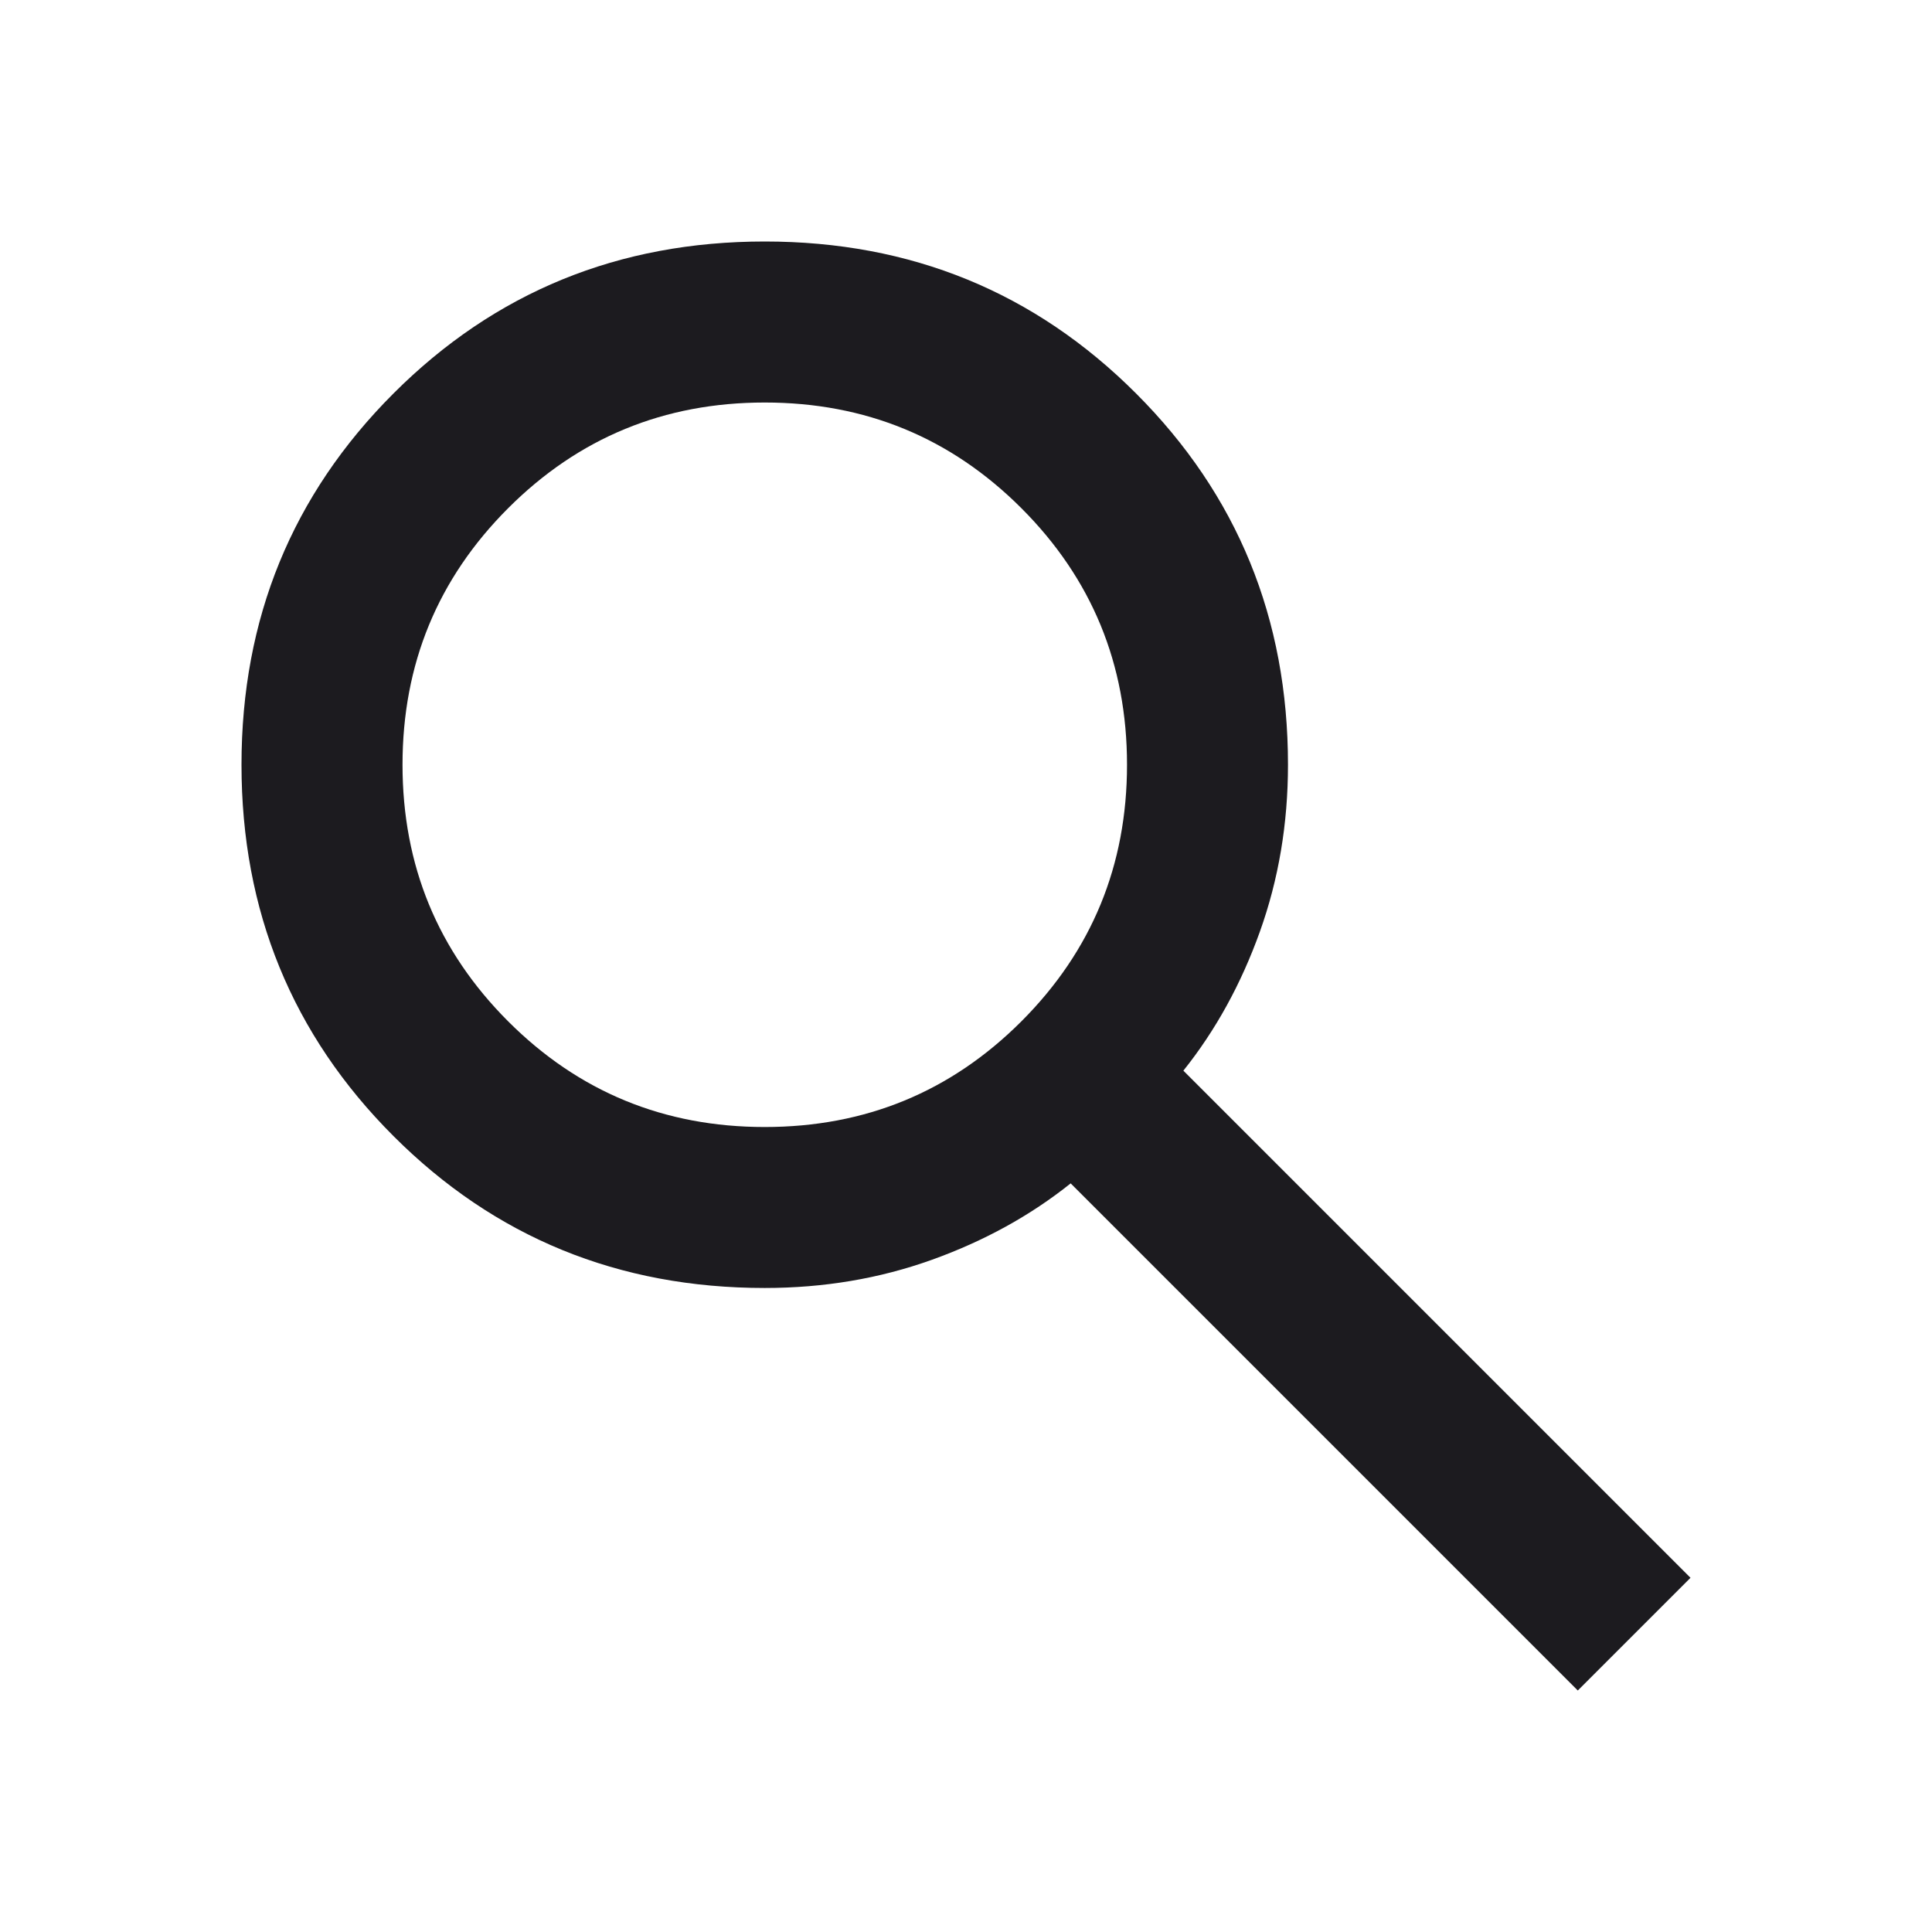
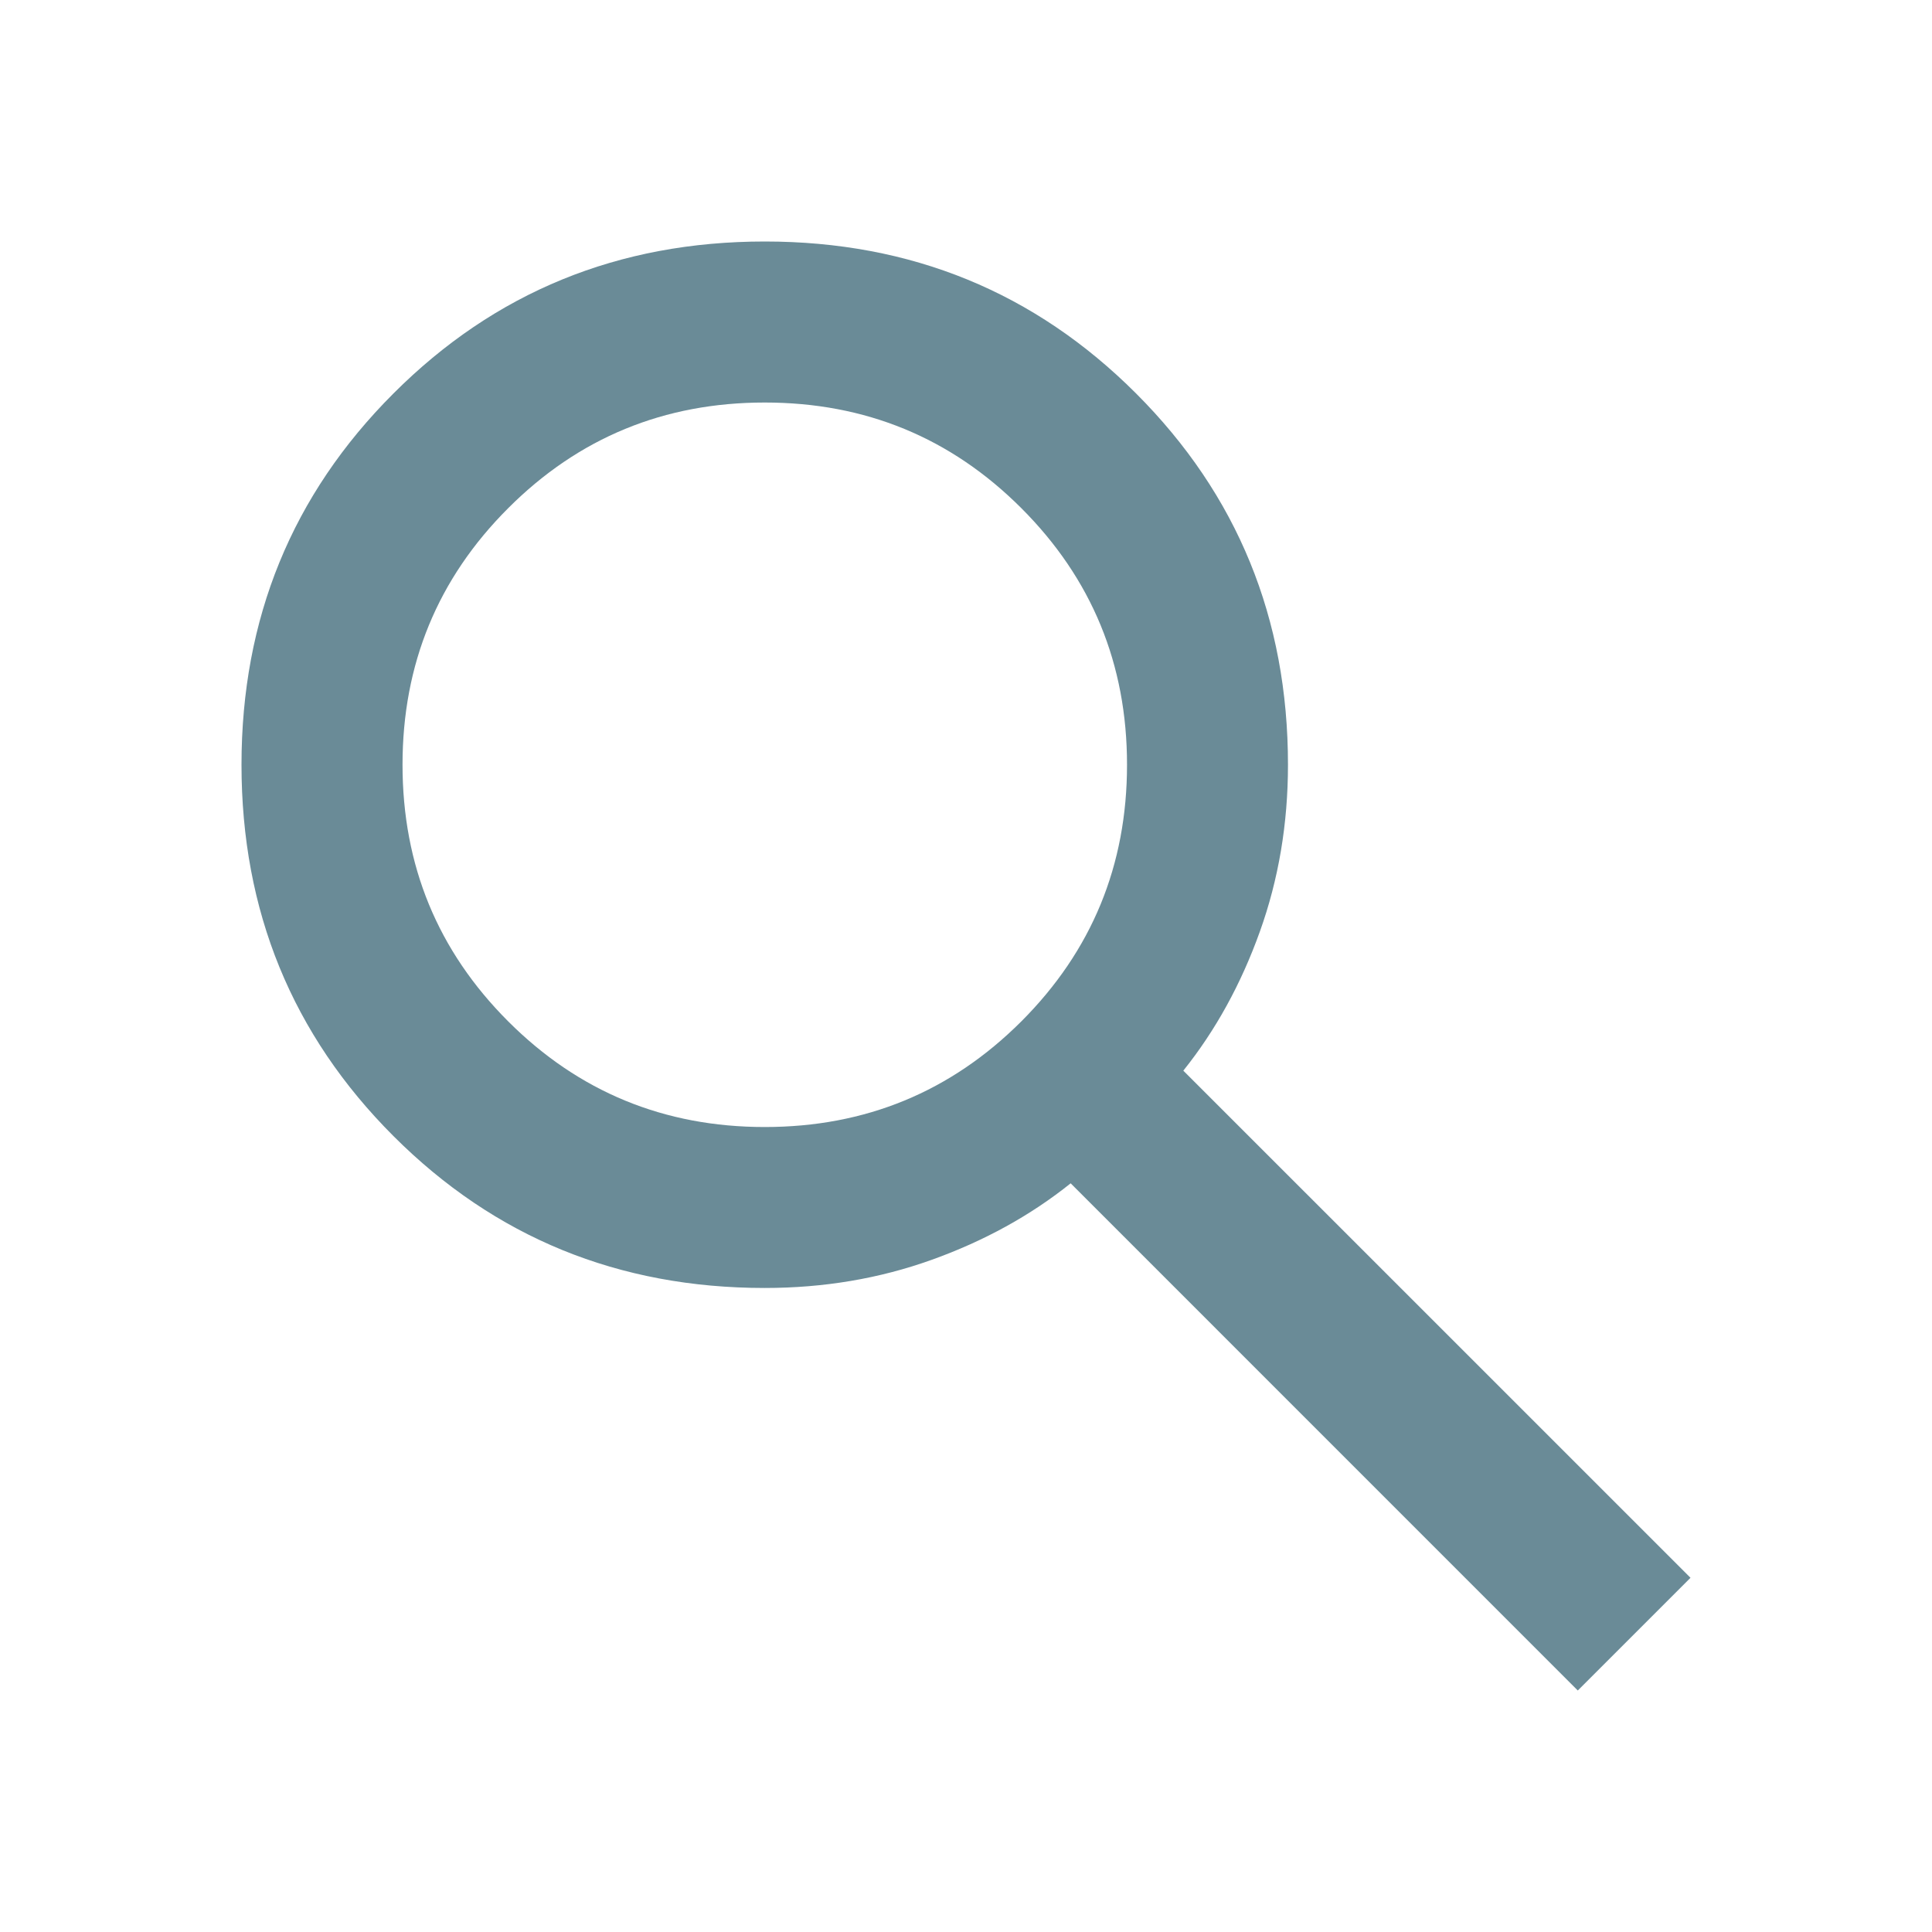
- <svg xmlns="http://www.w3.org/2000/svg" width="35" height="35" viewBox="0 0 35 35" fill="none">
-   <mask id="mask0_106_302" style="mask-type:alpha" maskUnits="userSpaceOnUse" x="0" y="0" width="35" height="35">
-     <rect width="35" height="35" fill="#D9D9D9" />
+ <svg xmlns="http://www.w3.org/2000/svg" width="29" height="29" viewBox="0 0 29 29" fill="none">
+   <mask id="mask0_10_70" style="mask-type:alpha" maskUnits="userSpaceOnUse" x="0" y="0" width="29" height="29">
+     <rect width="29" height="29" fill="#D9D9D9" />
  </mask>
-   <g mask="url(#mask0_106_302)">
-     <path d="M28.583 30.625L19.396 21.438C18.667 22.021 17.828 22.483 16.88 22.823C15.932 23.163 14.924 23.333 13.854 23.333C11.205 23.333 8.963 22.416 7.128 20.581C5.293 18.746 4.375 16.503 4.375 13.854C4.375 11.205 5.293 8.963 7.128 7.128C8.963 5.293 11.205 4.375 13.854 4.375C16.503 4.375 18.746 5.293 20.581 7.128C22.416 8.963 23.333 11.205 23.333 13.854C23.333 14.924 23.163 15.932 22.823 16.88C22.483 17.828 22.021 18.667 21.438 19.396L30.625 28.583L28.583 30.625ZM13.854 20.417C15.677 20.417 17.227 19.779 18.503 18.503C19.779 17.227 20.417 15.677 20.417 13.854C20.417 12.031 19.779 10.482 18.503 9.206C17.227 7.93 15.677 7.292 13.854 7.292C12.031 7.292 10.482 7.93 9.206 9.206C7.93 10.482 7.292 12.031 7.292 13.854C7.292 15.677 7.93 17.227 9.206 18.503C10.482 19.779 12.031 20.417 13.854 20.417Z" fill="#1C1B1F" />
+   <g mask="url(#mask0_10_70)">
+     <path d="M23.683 25.375L16.071 17.762C15.467 18.246 14.772 18.628 13.986 18.91C13.201 19.192 12.365 19.333 11.479 19.333C9.284 19.333 7.426 18.573 5.906 17.053C4.385 15.532 3.625 13.674 3.625 11.479C3.625 9.284 4.385 7.426 5.906 5.906C7.426 4.385 9.284 3.625 11.479 3.625C13.674 3.625 15.532 4.385 17.053 5.906C18.573 7.426 19.333 9.284 19.333 11.479C19.333 12.365 19.192 13.201 18.91 13.986C18.628 14.772 18.246 15.467 17.762 16.071L25.375 23.683L23.683 25.375ZM11.479 16.917C12.99 16.917 14.273 16.388 15.331 15.331C16.388 14.273 16.917 12.99 16.917 11.479C16.917 9.969 16.388 8.685 15.331 7.628C14.273 6.57 12.99 6.042 11.479 6.042C9.969 6.042 8.685 6.57 7.628 7.628C6.57 8.685 6.042 9.969 6.042 11.479C6.042 12.99 6.57 14.273 7.628 15.331C8.685 16.388 9.969 16.917 11.479 16.917Z" fill="#6A8B97" />
  </g>
</svg>
